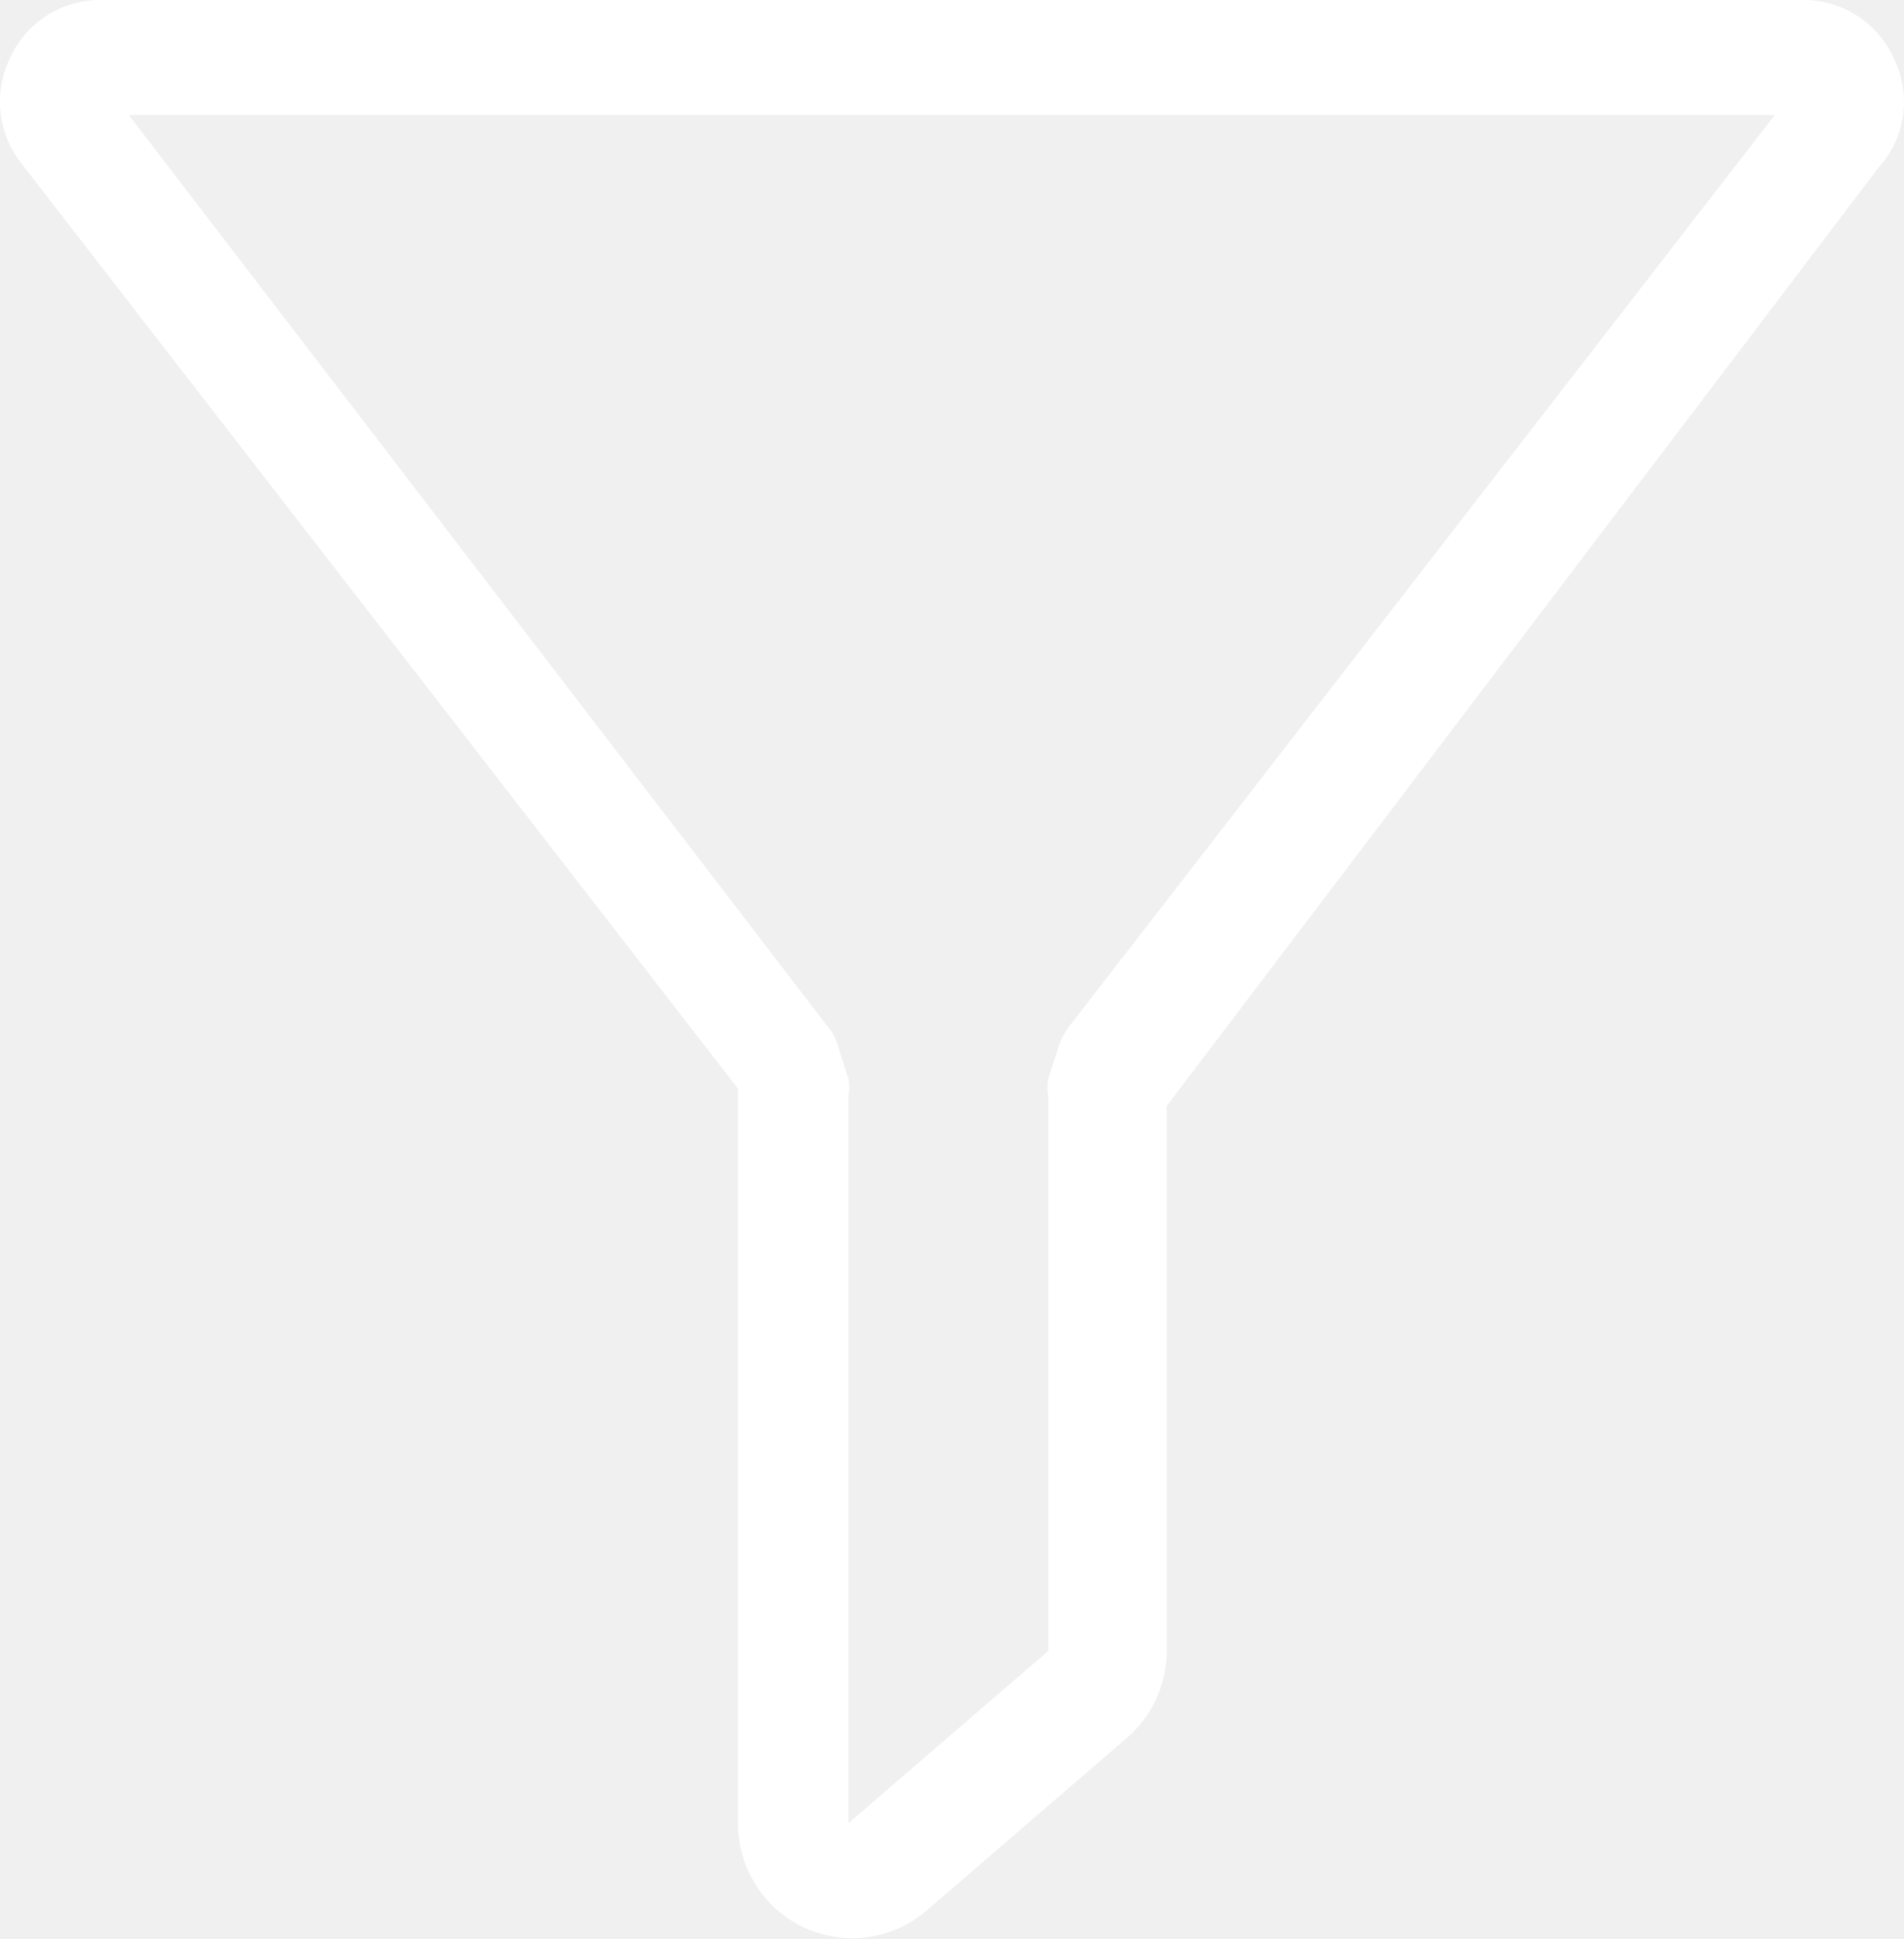
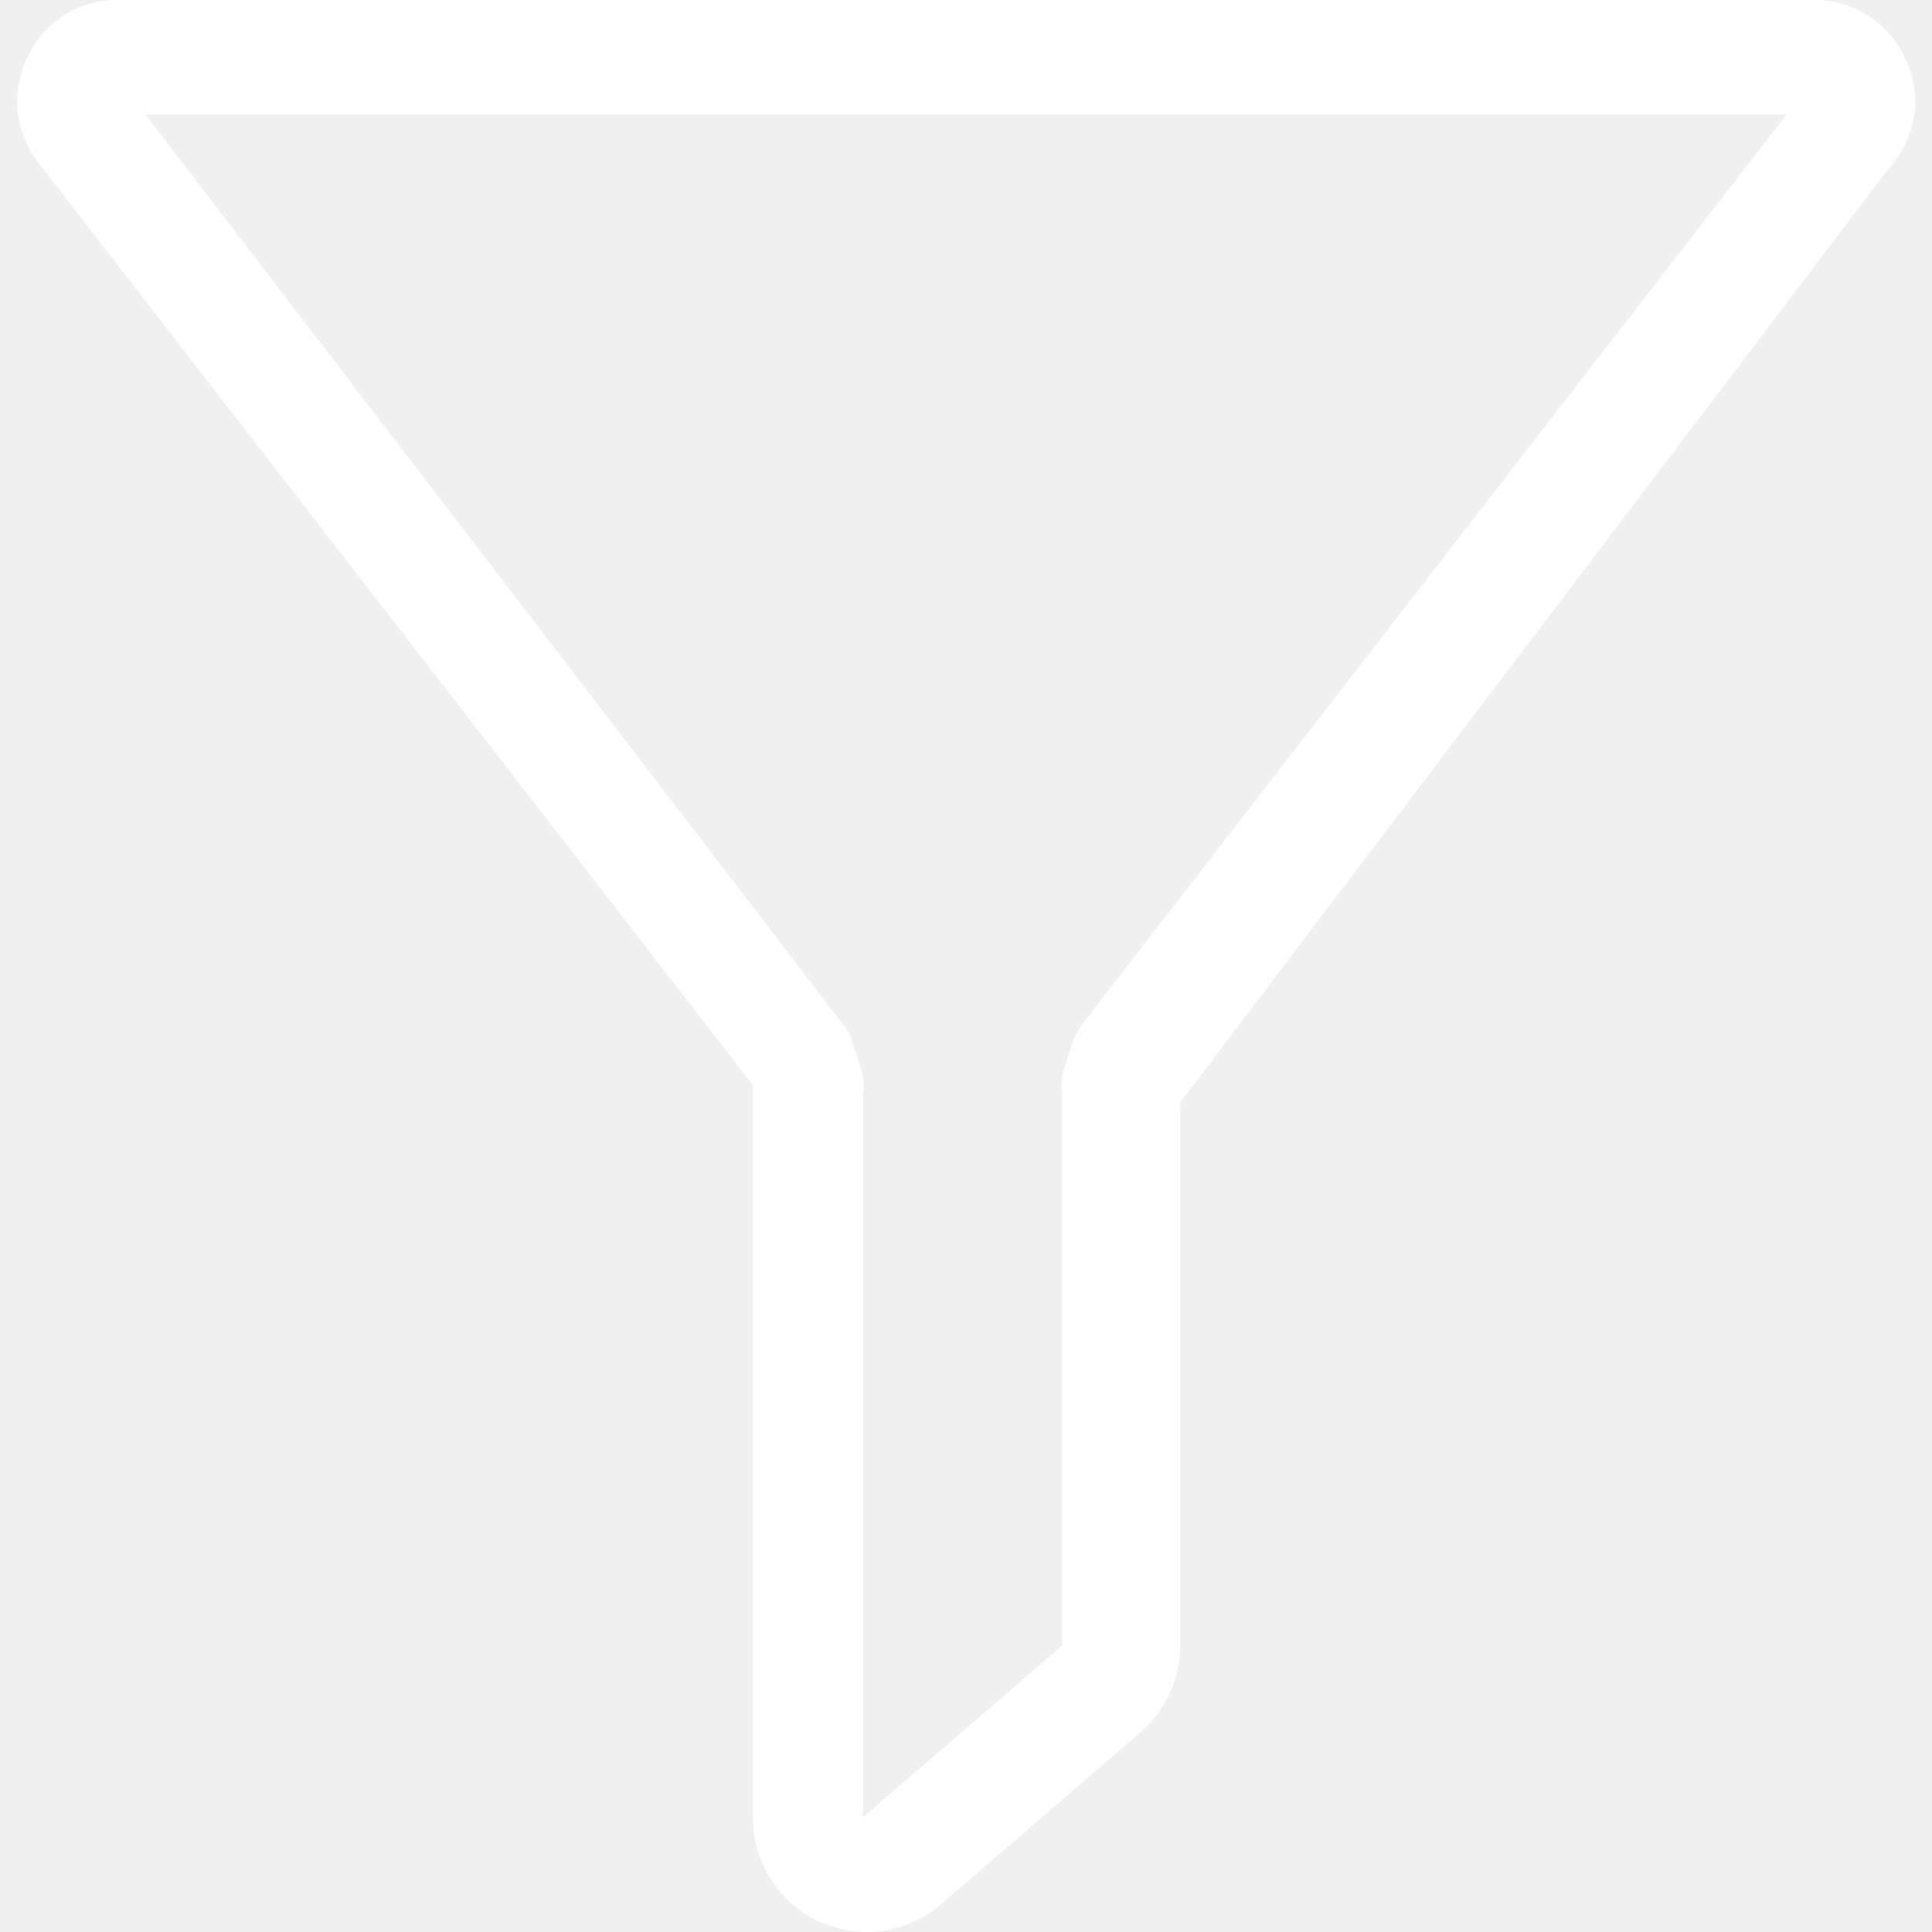
- <svg xmlns="http://www.w3.org/2000/svg" viewBox="0 0 16.56 16.86">
+ <svg xmlns="http://www.w3.org/2000/svg" width="30" height="30" viewBox="0 0 16.56 16.86">
  <defs>
    <style>
      .cls-1 {
        fill: #fff;
      }
    </style>
  </defs>
  <g id="Layer_2" data-name="Layer 2">
    <g id="Layer_1-2" data-name="Layer 1">
      <path class="cls-1" d="M7.41,16.86A1.06,1.06,0,0,1,7,16.77a1,1,0,0,1-.58-.91l0-6.39L.2,1.44A.87.87,0,0,1,.08.52.86.86,0,0,1,.88,0h14.8a.86.86,0,0,1,.8.52.85.85,0,0,1-.14.94L10.15,9.62v4.74a1,1,0,0,1-.35.76l-1.74,1.5A1,1,0,0,1,7.41,16.86ZM1.12,1,7.2,8.93a.39.39,0,0,1,.08.14l.1.31a.41.41,0,0,1,0,.16v6.32l1.74-1.5V9.54a.41.41,0,0,1,0-.16l.1-.31a.64.64,0,0,1,.08-.14L15.44,1ZM15.68,1h0ZM15.57.83ZM1,.8H1Z" />
    </g>
  </g>
</svg>
